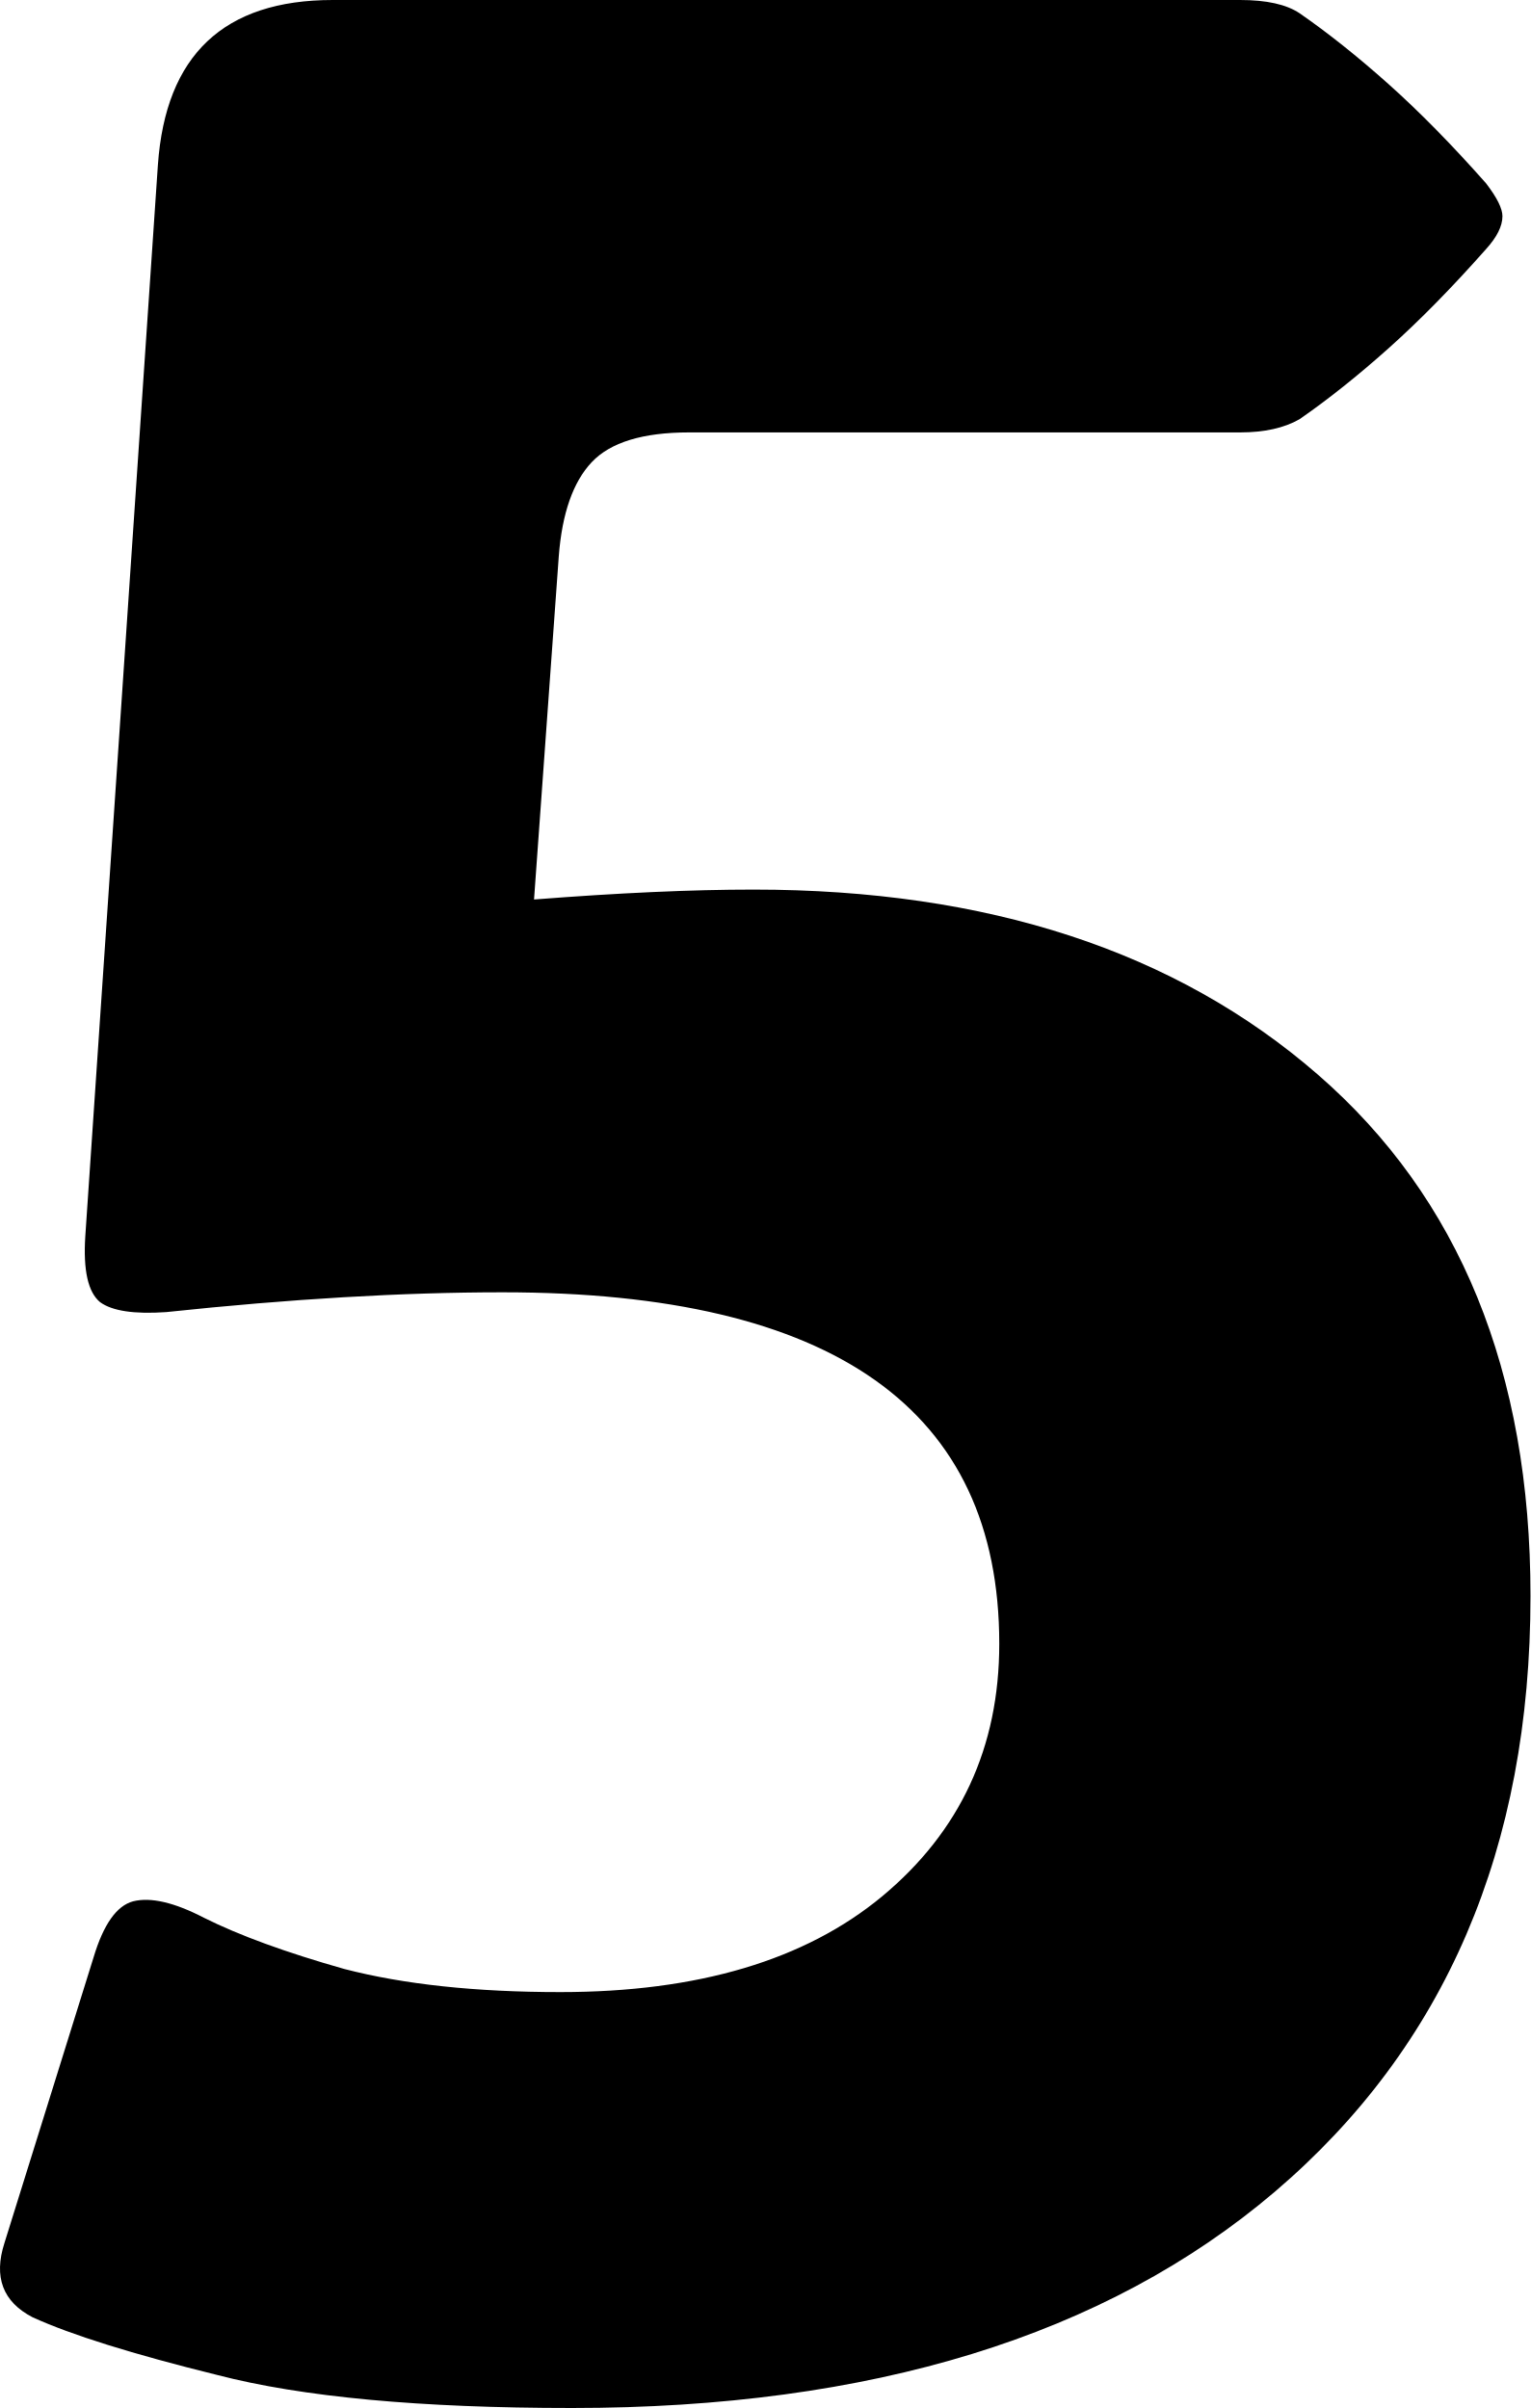
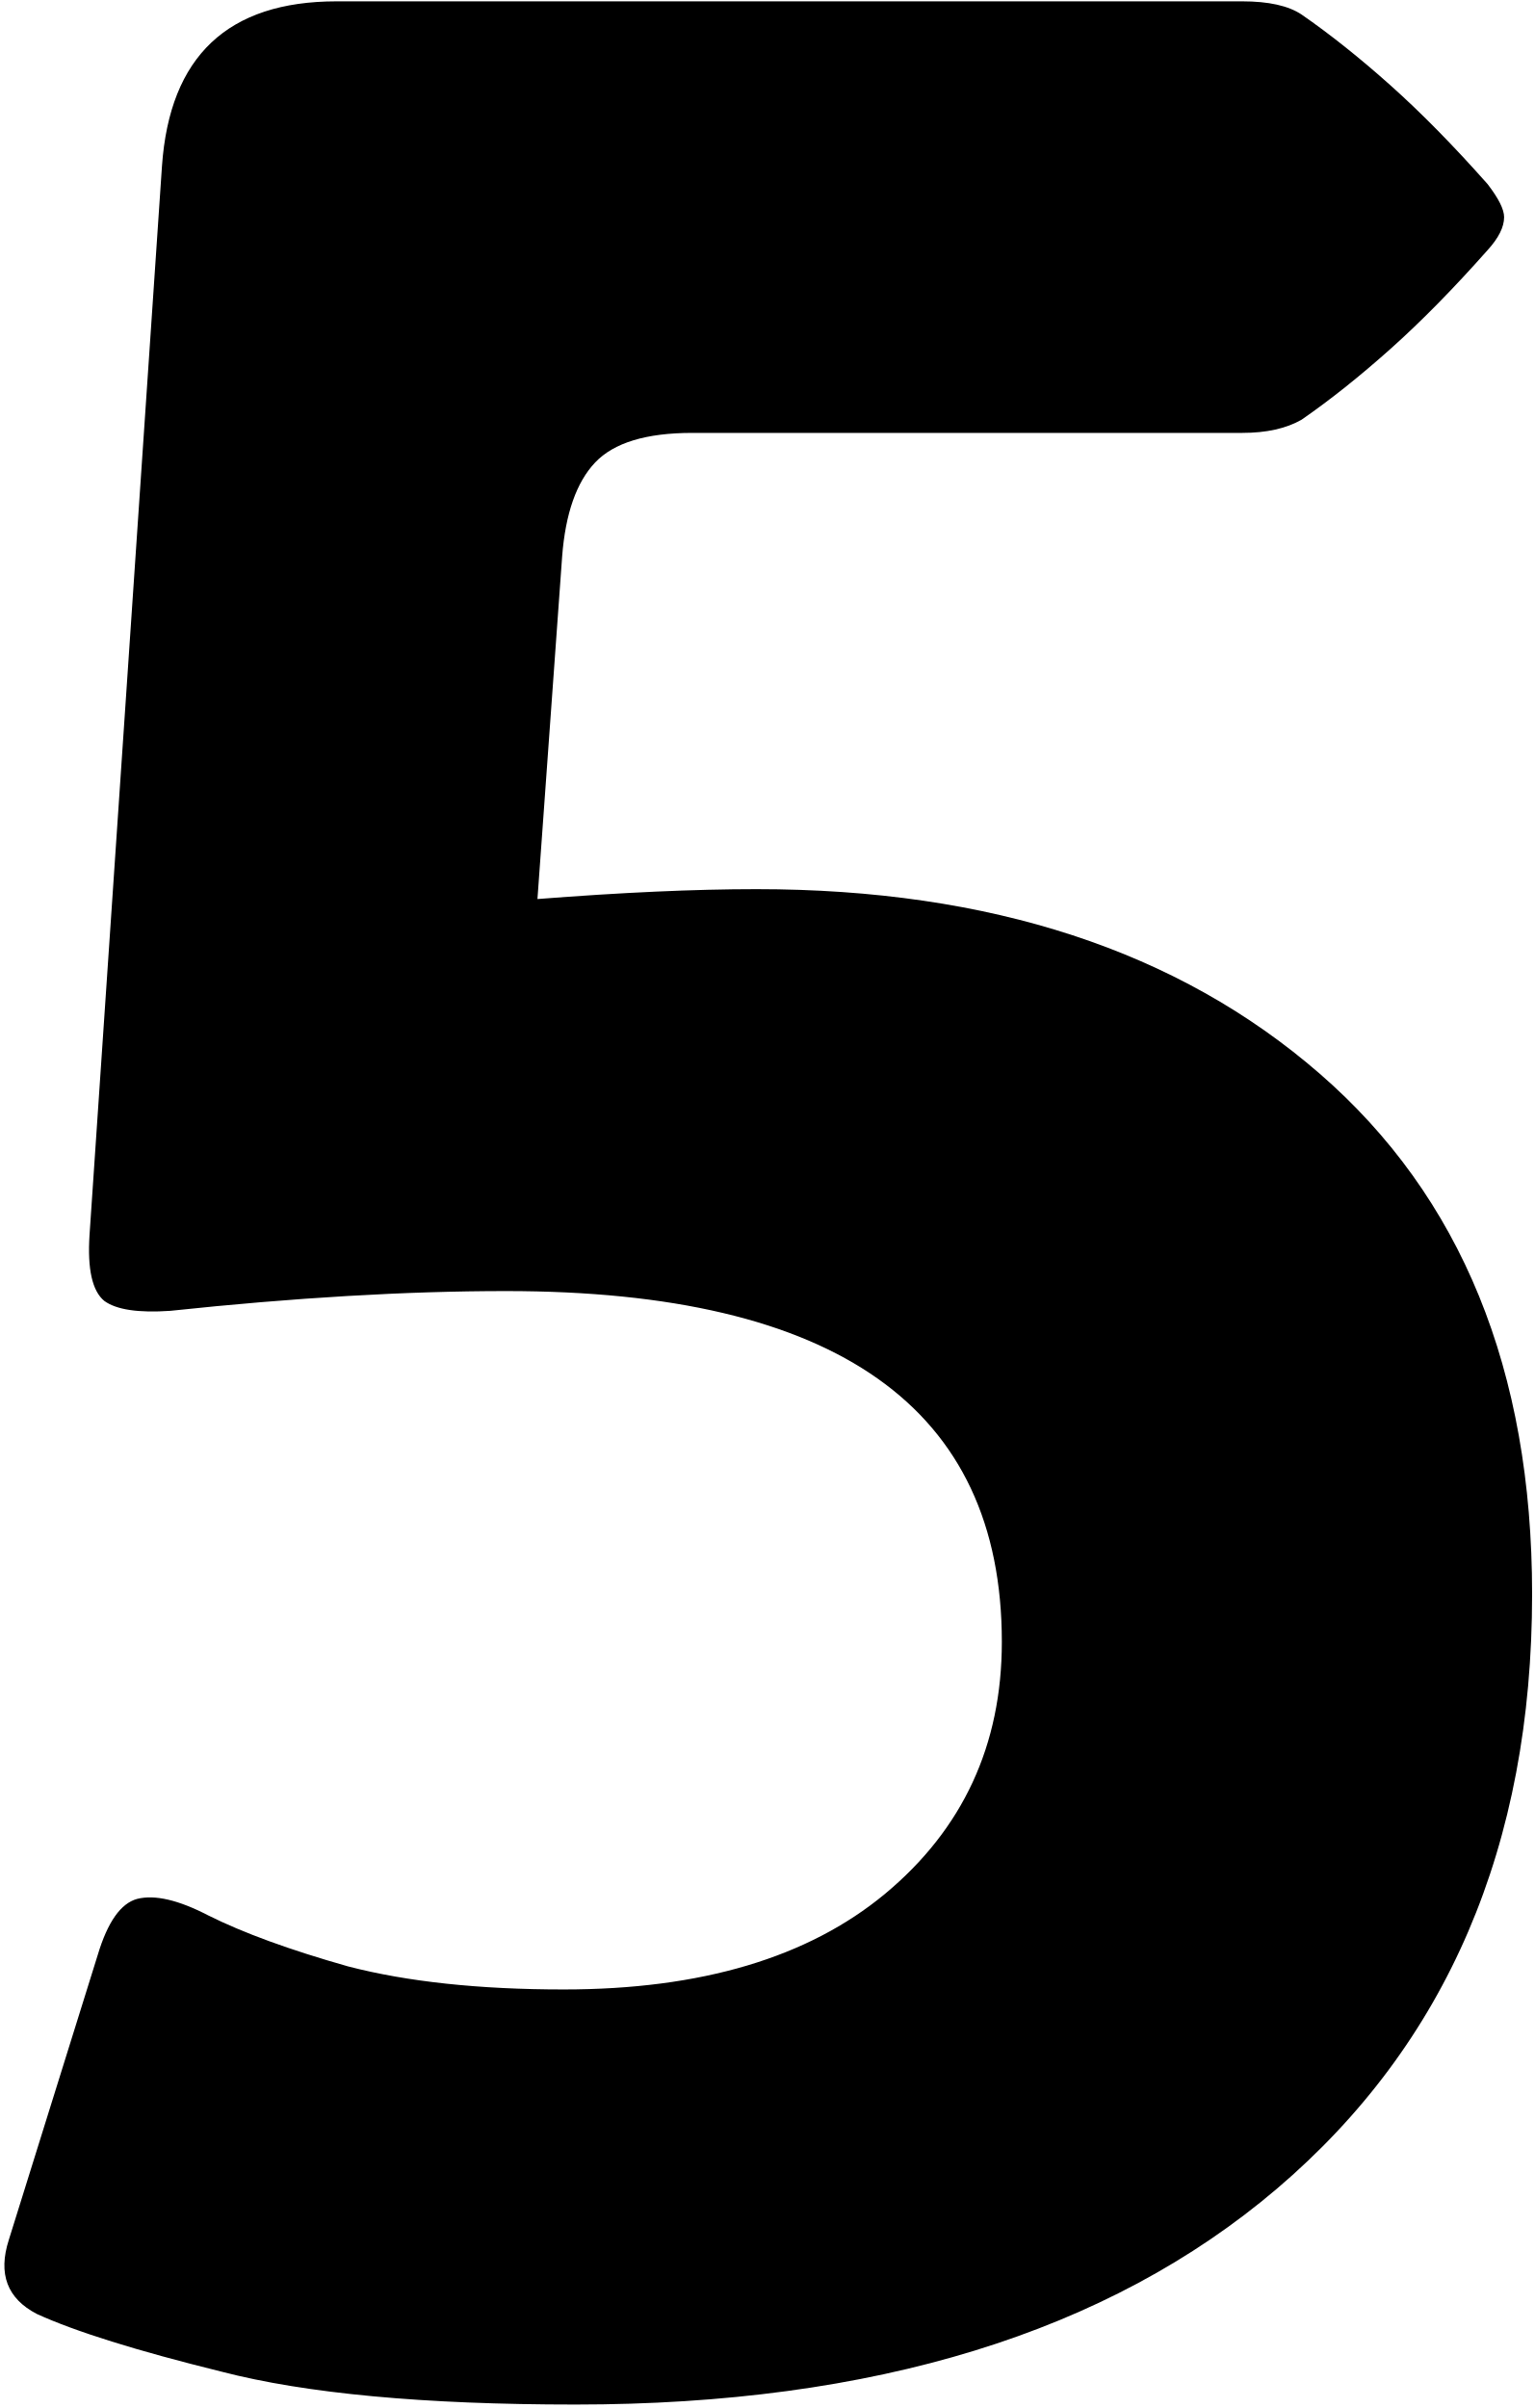
- <svg xmlns="http://www.w3.org/2000/svg" width="237" height="373" viewBox="0 0 237 373" fill="none">
-   <path d="M88.572 373C65.069 373 46.76 371.296 33.646 367.887C20.532 364.649 10.994 361.666 5.033 358.939C0.435 356.553 -1.013 352.718 0.69 347.435L14.486 303.206C16.019 298.093 18.062 295.196 20.617 294.514C23.342 293.832 27.004 294.684 31.602 297.071C37.052 299.798 44.291 302.439 53.317 304.996C62.514 307.382 73.67 308.575 86.784 308.575C108.073 308.575 124.678 303.632 136.6 293.747C148.693 283.691 154.739 270.653 154.739 254.632C154.739 218.329 129.107 200.178 77.842 200.178C62.344 200.178 44.972 201.2 25.727 203.245C20.787 203.586 17.381 203.075 15.508 201.711C13.634 200.178 12.868 196.769 13.209 191.485L24.449 25.566C25.641 8.522 34.668 0 51.529 0H192.037C196.125 0 199.19 0.682 201.234 2.045C205.662 5.113 210.261 8.777 215.03 13.038C219.798 17.299 224.823 22.412 230.102 28.378C231.805 30.593 232.657 32.298 232.657 33.491C232.657 35.025 231.805 36.729 230.102 38.604C224.823 44.569 219.798 49.682 215.03 53.943C210.261 58.204 205.662 61.868 201.234 64.936C198.85 66.3 195.784 66.981 192.037 66.981H106.71C99.557 66.981 94.533 68.515 91.638 71.583C88.742 74.651 87.039 79.509 86.528 86.156L82.696 139.332C95.81 138.309 107.136 137.798 116.674 137.798C152.95 137.798 182.074 147.342 204.044 166.431C226.015 185.52 237 212.449 237 247.218C237 286.248 223.801 317.012 197.402 339.509C171.174 361.836 134.897 373 88.572 373Z" fill="black" />
+ <svg xmlns="http://www.w3.org/2000/svg" width="283" height="444" viewBox="0 0 283 444" fill="none">
+   <path d="M106.105 443.362C78.164 443.362 56.398 441.338 40.807 437.288C25.217 433.441 13.878 429.898 6.791 426.658C1.325 423.824 -0.396 419.268 1.628 412.991L18.029 360.449C19.851 354.375 22.281 350.933 25.318 350.123C28.557 349.313 32.911 350.326 38.377 353.16C44.857 356.4 53.462 359.538 64.193 362.575C75.126 365.41 88.389 366.827 103.979 366.827C129.288 366.827 149.03 360.955 163.203 349.212C177.578 337.266 184.766 321.777 184.766 302.744C184.766 259.617 154.294 238.054 93.349 238.054C74.924 238.054 54.272 239.268 31.392 241.698C25.52 242.103 21.471 241.496 19.244 239.876C17.016 238.054 16.105 234.004 16.51 227.727L29.873 30.619C31.291 10.371 42.022 0.247 62.067 0.247H229.108C233.968 0.247 237.612 1.057 240.042 2.677C245.306 6.322 250.773 10.675 256.442 15.737C262.111 20.799 268.084 26.873 274.361 33.959C276.386 36.592 277.398 38.616 277.398 40.034C277.398 41.856 276.386 43.881 274.361 46.108C268.084 53.194 262.111 59.269 256.442 64.331C250.773 69.392 245.306 73.746 240.042 77.39C237.207 79.01 233.563 79.82 229.108 79.82H127.669C119.165 79.82 113.192 81.642 109.75 85.287C106.308 88.931 104.283 94.702 103.675 102.598L99.12 165.77C114.71 164.555 128.175 163.948 139.513 163.948C182.64 163.948 217.263 175.286 243.383 197.964C269.502 220.641 282.561 252.632 282.561 293.936C282.561 340.303 266.87 376.85 235.486 403.576C204.305 430.1 161.178 443.362 106.105 443.362Z" fill="black" />
</svg>
